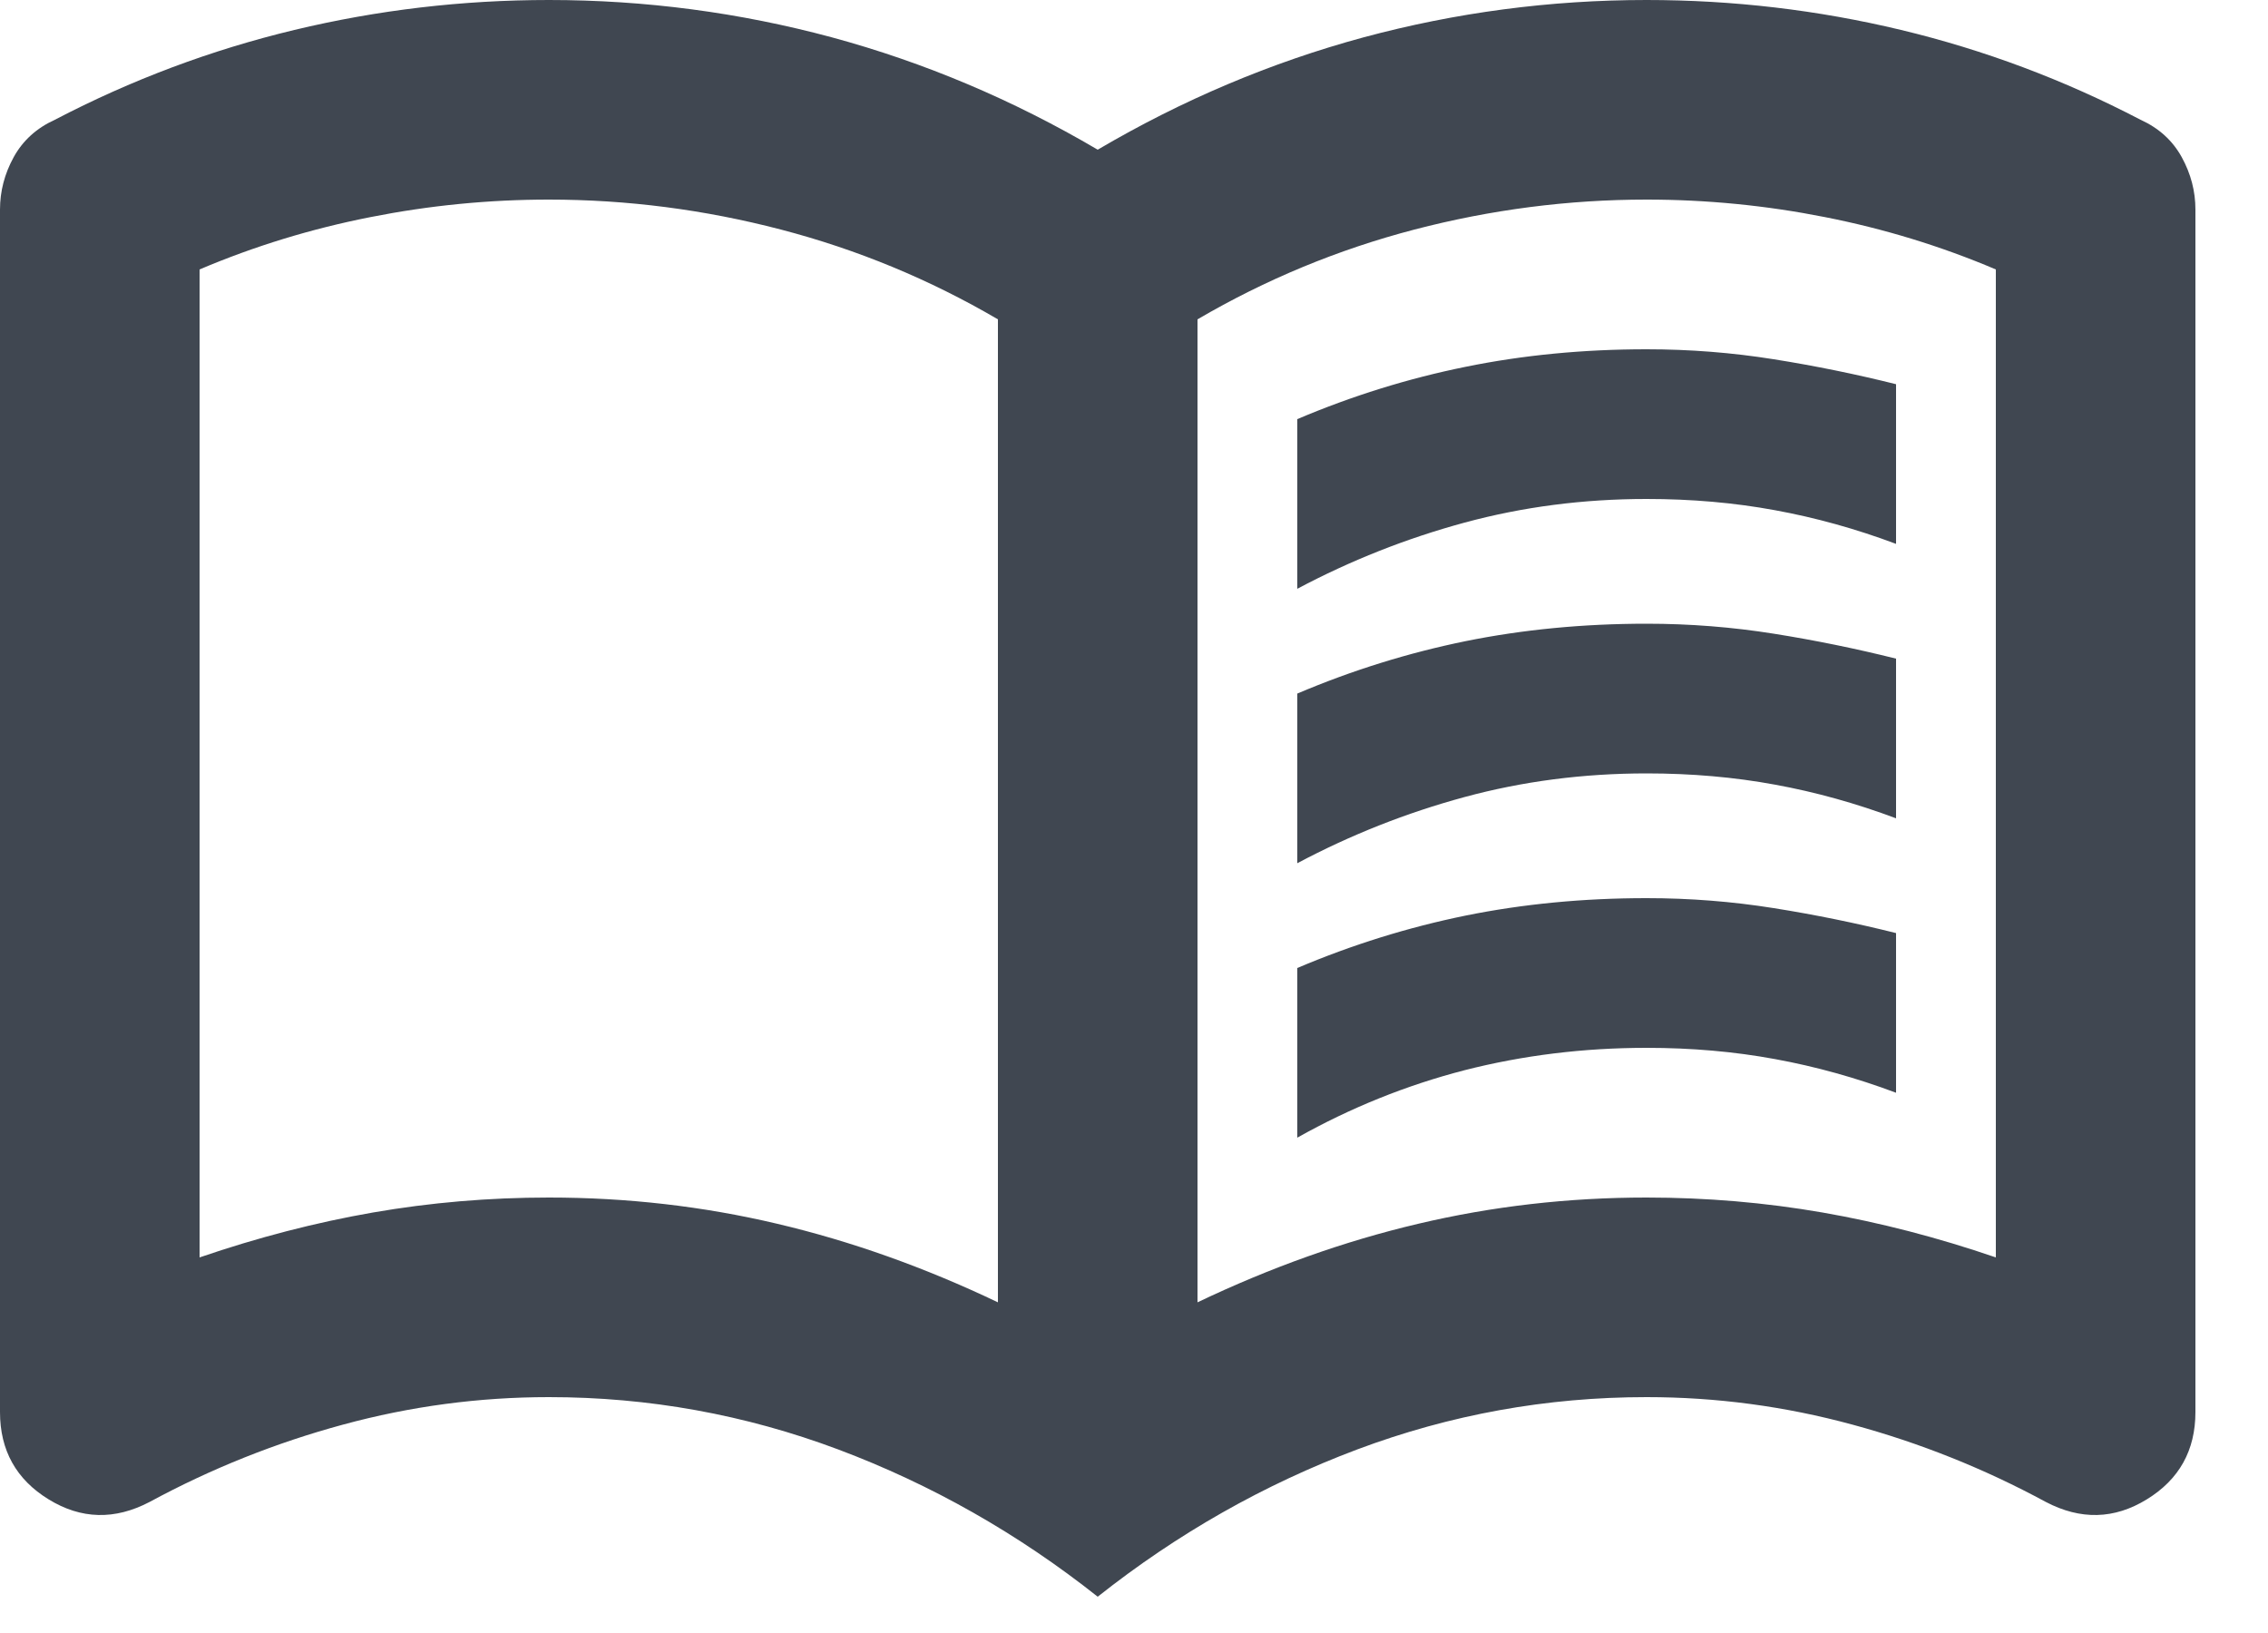
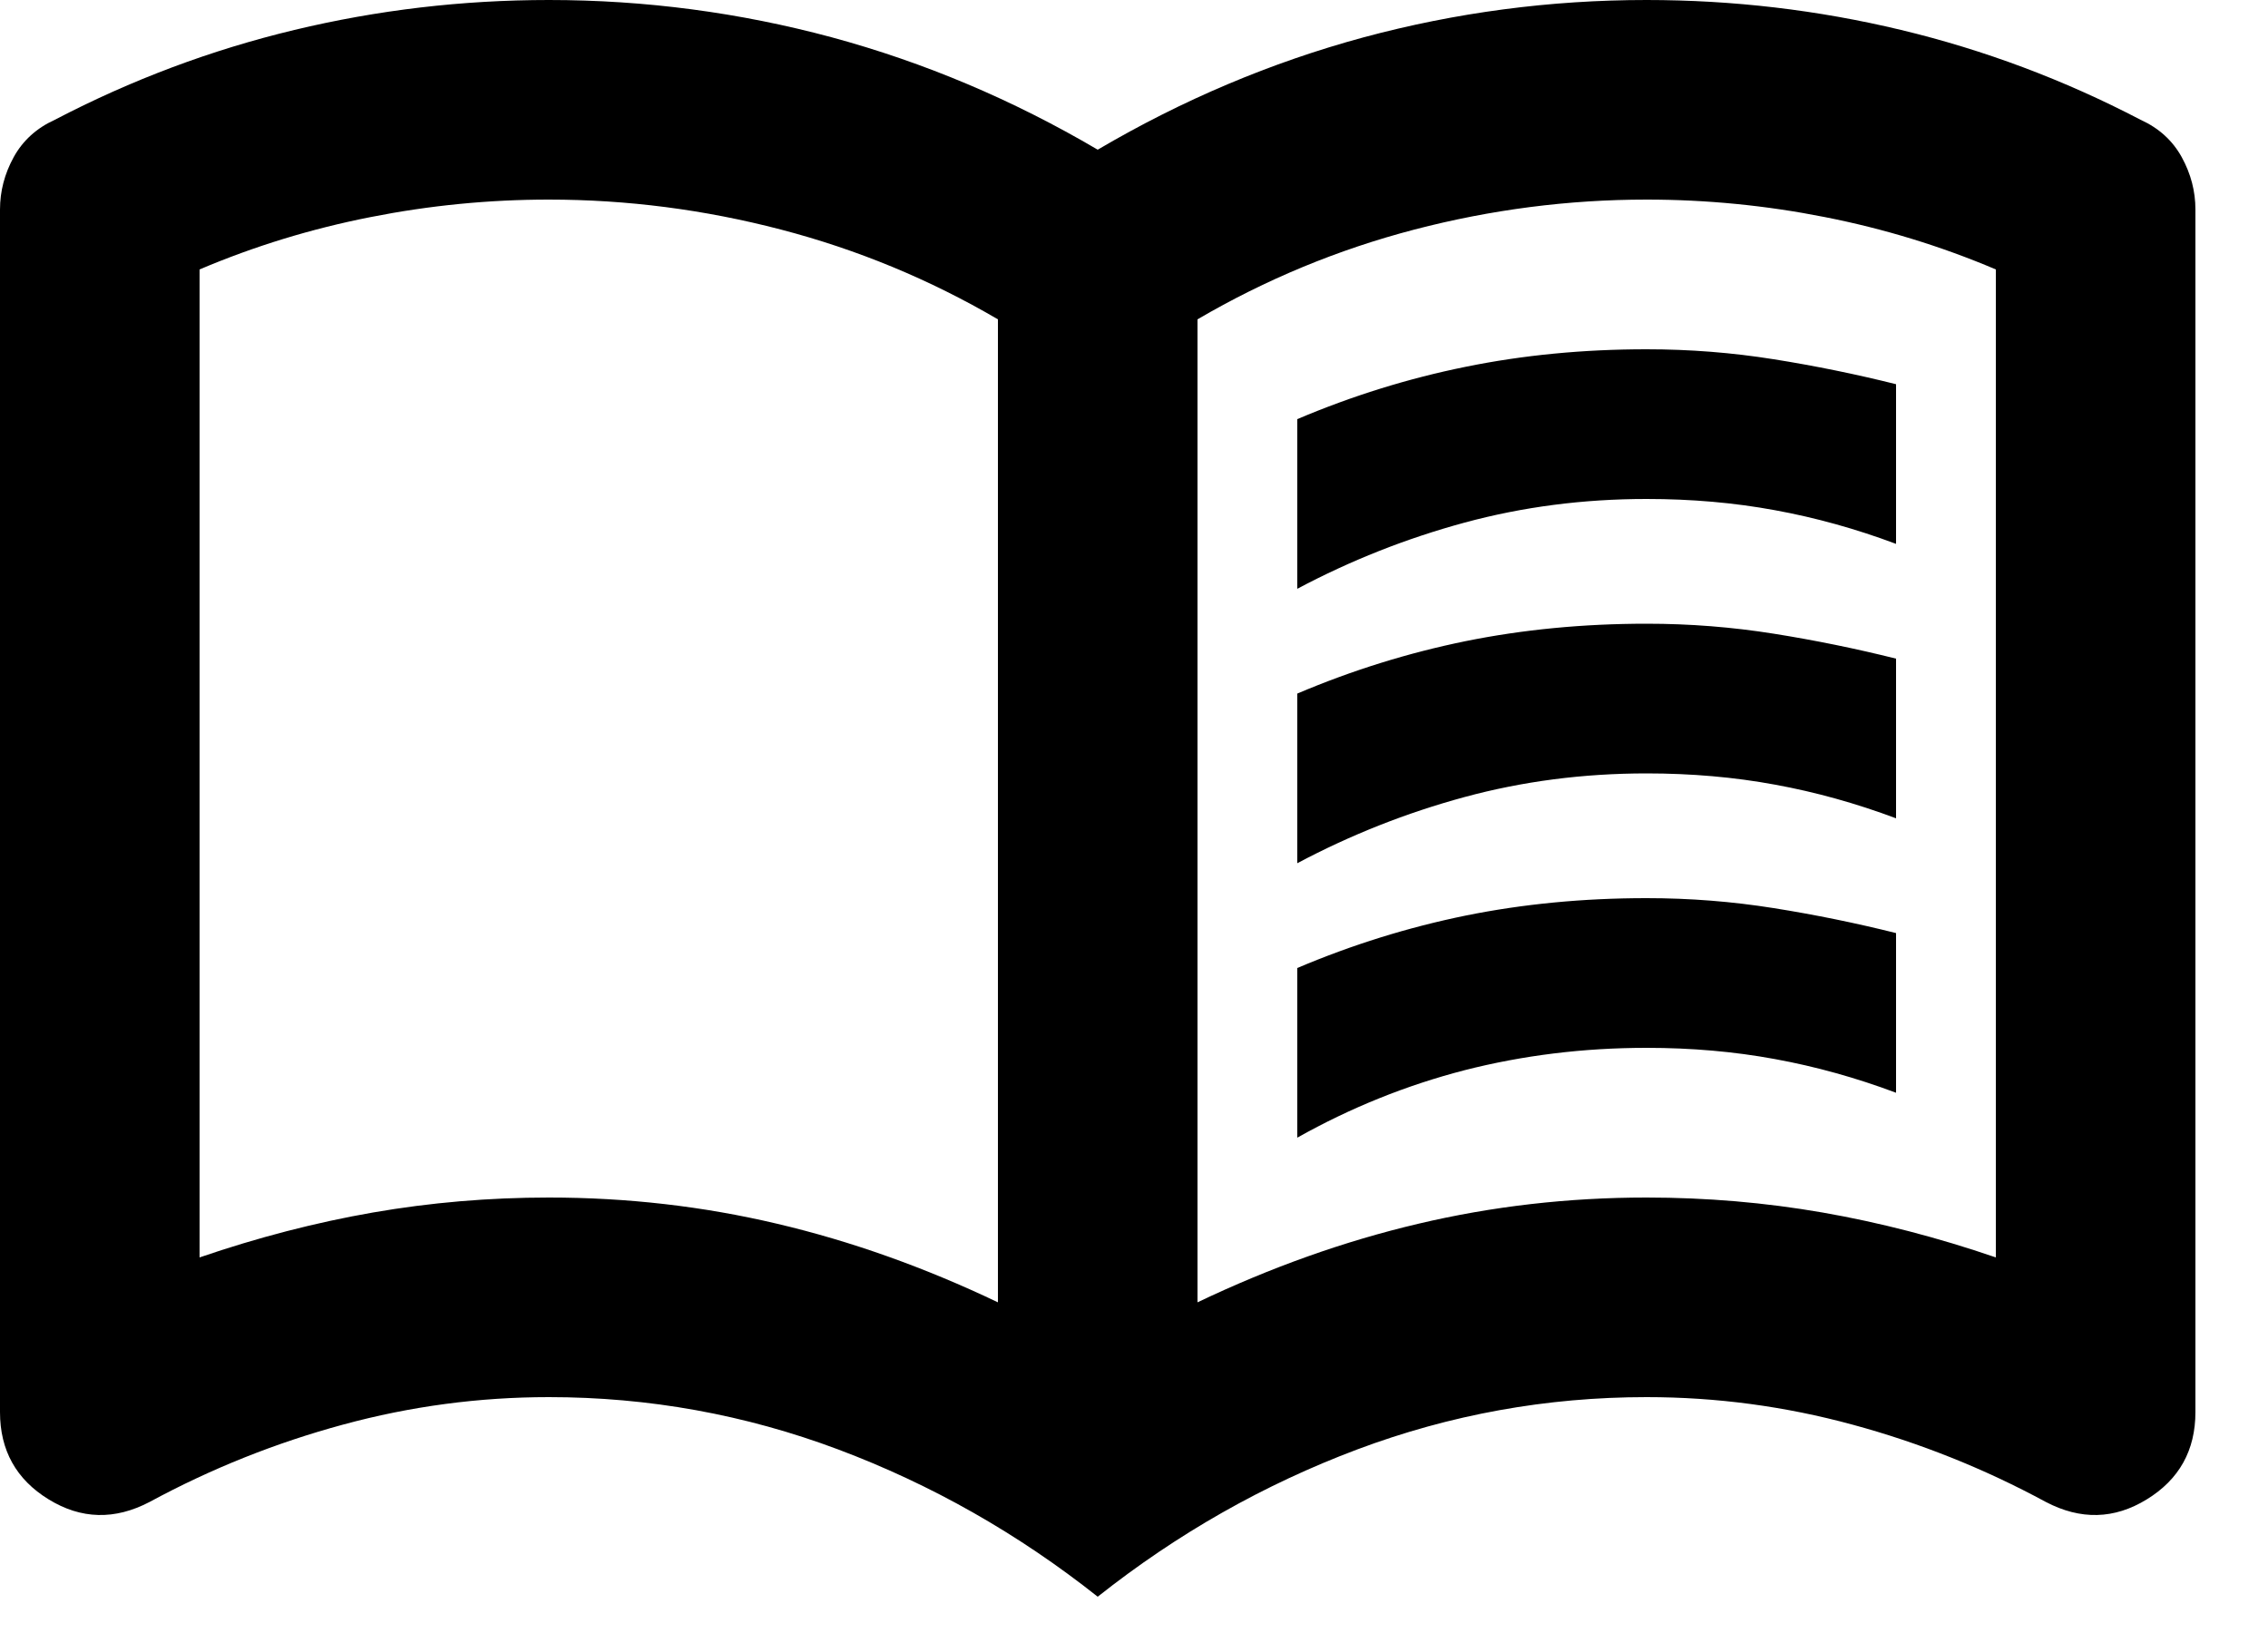
<svg xmlns="http://www.w3.org/2000/svg" width="25" height="18" viewBox="0 0 25 18" fill="none">
-   <path d="M14.3 6.49V4.62C14.905 4.363 15.524 4.171 16.156 4.043C16.789 3.914 17.453 3.85 18.15 3.85C18.627 3.85 19.094 3.887 19.552 3.96C20.011 4.033 20.46 4.125 20.9 4.235V5.995C20.46 5.83 20.015 5.706 19.566 5.624C19.117 5.541 18.645 5.5 18.15 5.5C17.453 5.5 16.784 5.587 16.142 5.761C15.501 5.935 14.887 6.178 14.3 6.49ZM14.3 12.54V10.67C14.905 10.413 15.524 10.221 16.156 10.092C16.789 9.964 17.453 9.9 18.15 9.9C18.627 9.9 19.094 9.937 19.552 10.01C20.011 10.083 20.46 10.175 20.9 10.285V12.045C20.46 11.88 20.015 11.756 19.566 11.674C19.117 11.591 18.645 11.55 18.15 11.55C17.453 11.55 16.784 11.633 16.142 11.797C15.501 11.963 14.887 12.21 14.3 12.54ZM14.3 9.515V7.645C14.905 7.388 15.524 7.196 16.156 7.067C16.789 6.939 17.453 6.875 18.15 6.875C18.627 6.875 19.094 6.912 19.552 6.985C20.011 7.058 20.46 7.15 20.9 7.26V9.02C20.46 8.855 20.015 8.731 19.566 8.649C19.117 8.566 18.645 8.525 18.15 8.525C17.453 8.525 16.784 8.612 16.142 8.786C15.501 8.96 14.887 9.203 14.3 9.515ZM6.05 13.2C6.912 13.2 7.75 13.296 8.566 13.489C9.382 13.681 10.193 13.97 11 14.355V3.52C10.248 3.08 9.451 2.75 8.607 2.53C7.764 2.31 6.912 2.2 6.05 2.2C5.39 2.2 4.735 2.264 4.084 2.393C3.433 2.521 2.805 2.713 2.2 2.97V13.86C2.842 13.64 3.479 13.475 4.111 13.365C4.744 13.255 5.39 13.2 6.05 13.2ZM13.2 14.355C14.007 13.97 14.818 13.681 15.634 13.489C16.45 13.296 17.288 13.2 18.15 13.2C18.81 13.2 19.456 13.255 20.089 13.365C20.721 13.475 21.358 13.64 22 13.86V2.97C21.395 2.713 20.767 2.521 20.116 2.393C19.465 2.264 18.81 2.2 18.15 2.2C17.288 2.2 16.436 2.31 15.592 2.53C14.749 2.75 13.952 3.08 13.2 3.52V14.355ZM12.1 17.6C11.22 16.903 10.267 16.363 9.24 15.977C8.213 15.592 7.15 15.4 6.05 15.4C5.28 15.4 4.524 15.501 3.781 15.703C3.039 15.904 2.328 16.188 1.65 16.555C1.265 16.757 0.894 16.747 0.536 16.527C0.179 16.308 0 15.987 0 15.565V2.31C0 2.108 0.05 1.916 0.151 1.732C0.252 1.549 0.403 1.412 0.605 1.32C1.448 0.88 2.328 0.55 3.245 0.33C4.162 0.11 5.097 0 6.05 0C7.113 0 8.154 0.138 9.171 0.412C10.189 0.688 11.165 1.1 12.1 1.65C13.035 1.1 14.011 0.688 15.029 0.412C16.046 0.138 17.087 0 18.15 0C19.103 0 20.038 0.11 20.955 0.33C21.872 0.55 22.752 0.88 23.595 1.32C23.797 1.412 23.948 1.549 24.049 1.732C24.15 1.916 24.2 2.108 24.2 2.31V15.565C24.2 15.987 24.021 16.308 23.664 16.527C23.306 16.747 22.935 16.757 22.55 16.555C21.872 16.188 21.161 15.904 20.419 15.703C19.676 15.501 18.92 15.4 18.15 15.4C17.05 15.4 15.987 15.592 14.96 15.977C13.933 16.363 12.98 16.903 12.1 17.6Z" fill="#404751" />
+   <path d="M14.3 6.49V4.62C14.905 4.363 15.524 4.171 16.156 4.043C16.789 3.914 17.453 3.85 18.15 3.85C18.627 3.85 19.094 3.887 19.552 3.96C20.011 4.033 20.46 4.125 20.9 4.235V5.995C20.46 5.83 20.015 5.706 19.566 5.624C19.117 5.541 18.645 5.5 18.15 5.5C17.453 5.5 16.784 5.587 16.142 5.761C15.501 5.935 14.887 6.178 14.3 6.49ZM14.3 12.54V10.67C14.905 10.413 15.524 10.221 16.156 10.092C16.789 9.964 17.453 9.9 18.15 9.9C18.627 9.9 19.094 9.937 19.552 10.01C20.011 10.083 20.46 10.175 20.9 10.285V12.045C20.46 11.88 20.015 11.756 19.566 11.674C19.117 11.591 18.645 11.55 18.15 11.55C17.453 11.55 16.784 11.633 16.142 11.797C15.501 11.963 14.887 12.21 14.3 12.54ZM14.3 9.515V7.645C14.905 7.388 15.524 7.196 16.156 7.067C16.789 6.939 17.453 6.875 18.15 6.875C18.627 6.875 19.094 6.912 19.552 6.985C20.011 7.058 20.46 7.15 20.9 7.26V9.02C20.46 8.855 20.015 8.731 19.566 8.649C19.117 8.566 18.645 8.525 18.15 8.525C17.453 8.525 16.784 8.612 16.142 8.786C15.501 8.96 14.887 9.203 14.3 9.515ZM6.05 13.2C6.912 13.2 7.75 13.296 8.566 13.489C9.382 13.681 10.193 13.97 11 14.355V3.52C10.248 3.08 9.451 2.75 8.607 2.53C7.764 2.31 6.912 2.2 6.05 2.2C5.39 2.2 4.735 2.264 4.084 2.393C3.433 2.521 2.805 2.713 2.2 2.97V13.86C2.842 13.64 3.479 13.475 4.111 13.365C4.744 13.255 5.39 13.2 6.05 13.2ZM13.2 14.355C14.007 13.97 14.818 13.681 15.634 13.489C16.45 13.296 17.288 13.2 18.15 13.2C18.81 13.2 19.456 13.255 20.089 13.365C20.721 13.475 21.358 13.64 22 13.86V2.97C21.395 2.713 20.767 2.521 20.116 2.393C19.465 2.264 18.81 2.2 18.15 2.2C17.288 2.2 16.436 2.31 15.592 2.53C14.749 2.75 13.952 3.08 13.2 3.52V14.355ZM12.1 17.6C11.22 16.903 10.267 16.363 9.24 15.977C8.213 15.592 7.15 15.4 6.05 15.4C5.28 15.4 4.524 15.501 3.781 15.703C3.039 15.904 2.328 16.188 1.65 16.555C1.265 16.757 0.894 16.747 0.536 16.527C0.179 16.308 0 15.987 0 15.565V2.31C0 2.108 0.05 1.916 0.151 1.732C0.252 1.549 0.403 1.412 0.605 1.32C1.448 0.88 2.328 0.55 3.245 0.33C4.162 0.11 5.097 0 6.05 0C7.113 0 8.154 0.138 9.171 0.412C10.189 0.688 11.165 1.1 12.1 1.65C13.035 1.1 14.011 0.688 15.029 0.412C16.046 0.138 17.087 0 18.15 0C19.103 0 20.038 0.11 20.955 0.33C21.872 0.55 22.752 0.88 23.595 1.32C23.797 1.412 23.948 1.549 24.049 1.732C24.15 1.916 24.2 2.108 24.2 2.31V15.565C24.2 15.987 24.021 16.308 23.664 16.527C23.306 16.747 22.935 16.757 22.55 16.555C21.872 16.188 21.161 15.904 20.419 15.703C19.676 15.501 18.92 15.4 18.15 15.4C17.05 15.4 15.987 15.592 14.96 15.977C13.933 16.363 12.98 16.903 12.1 17.6Z" fill="currentColor" />
</svg>
